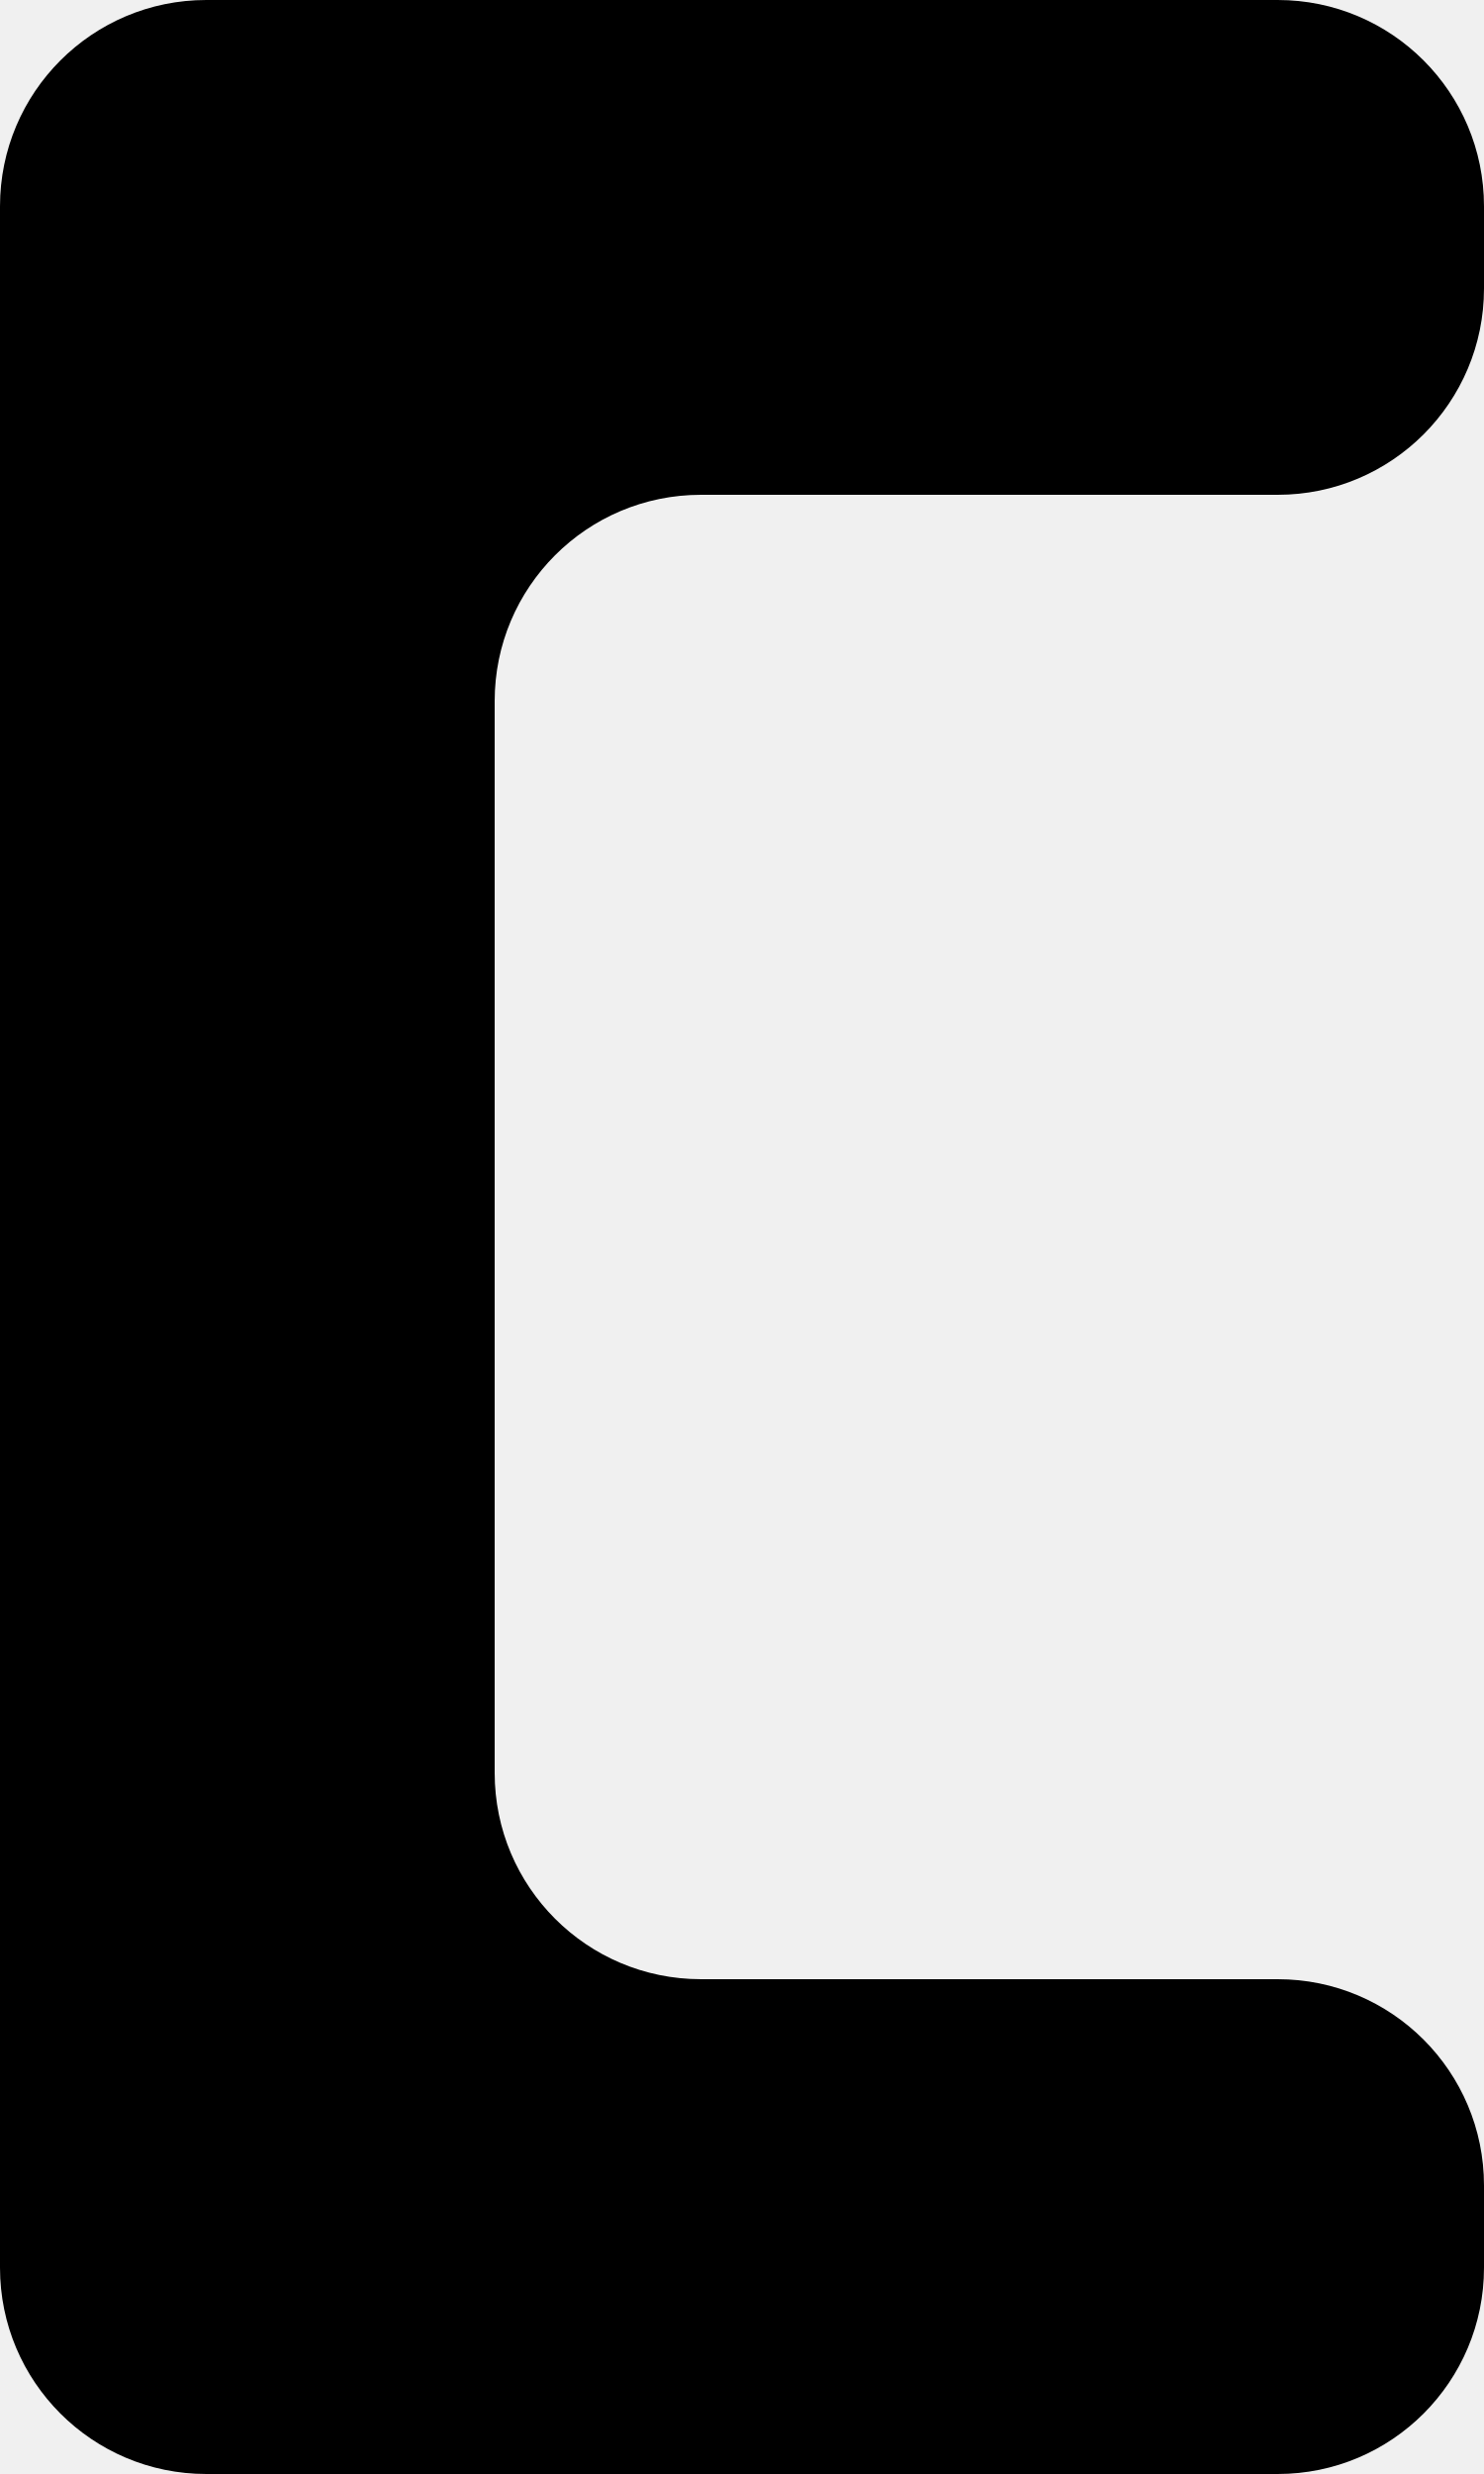
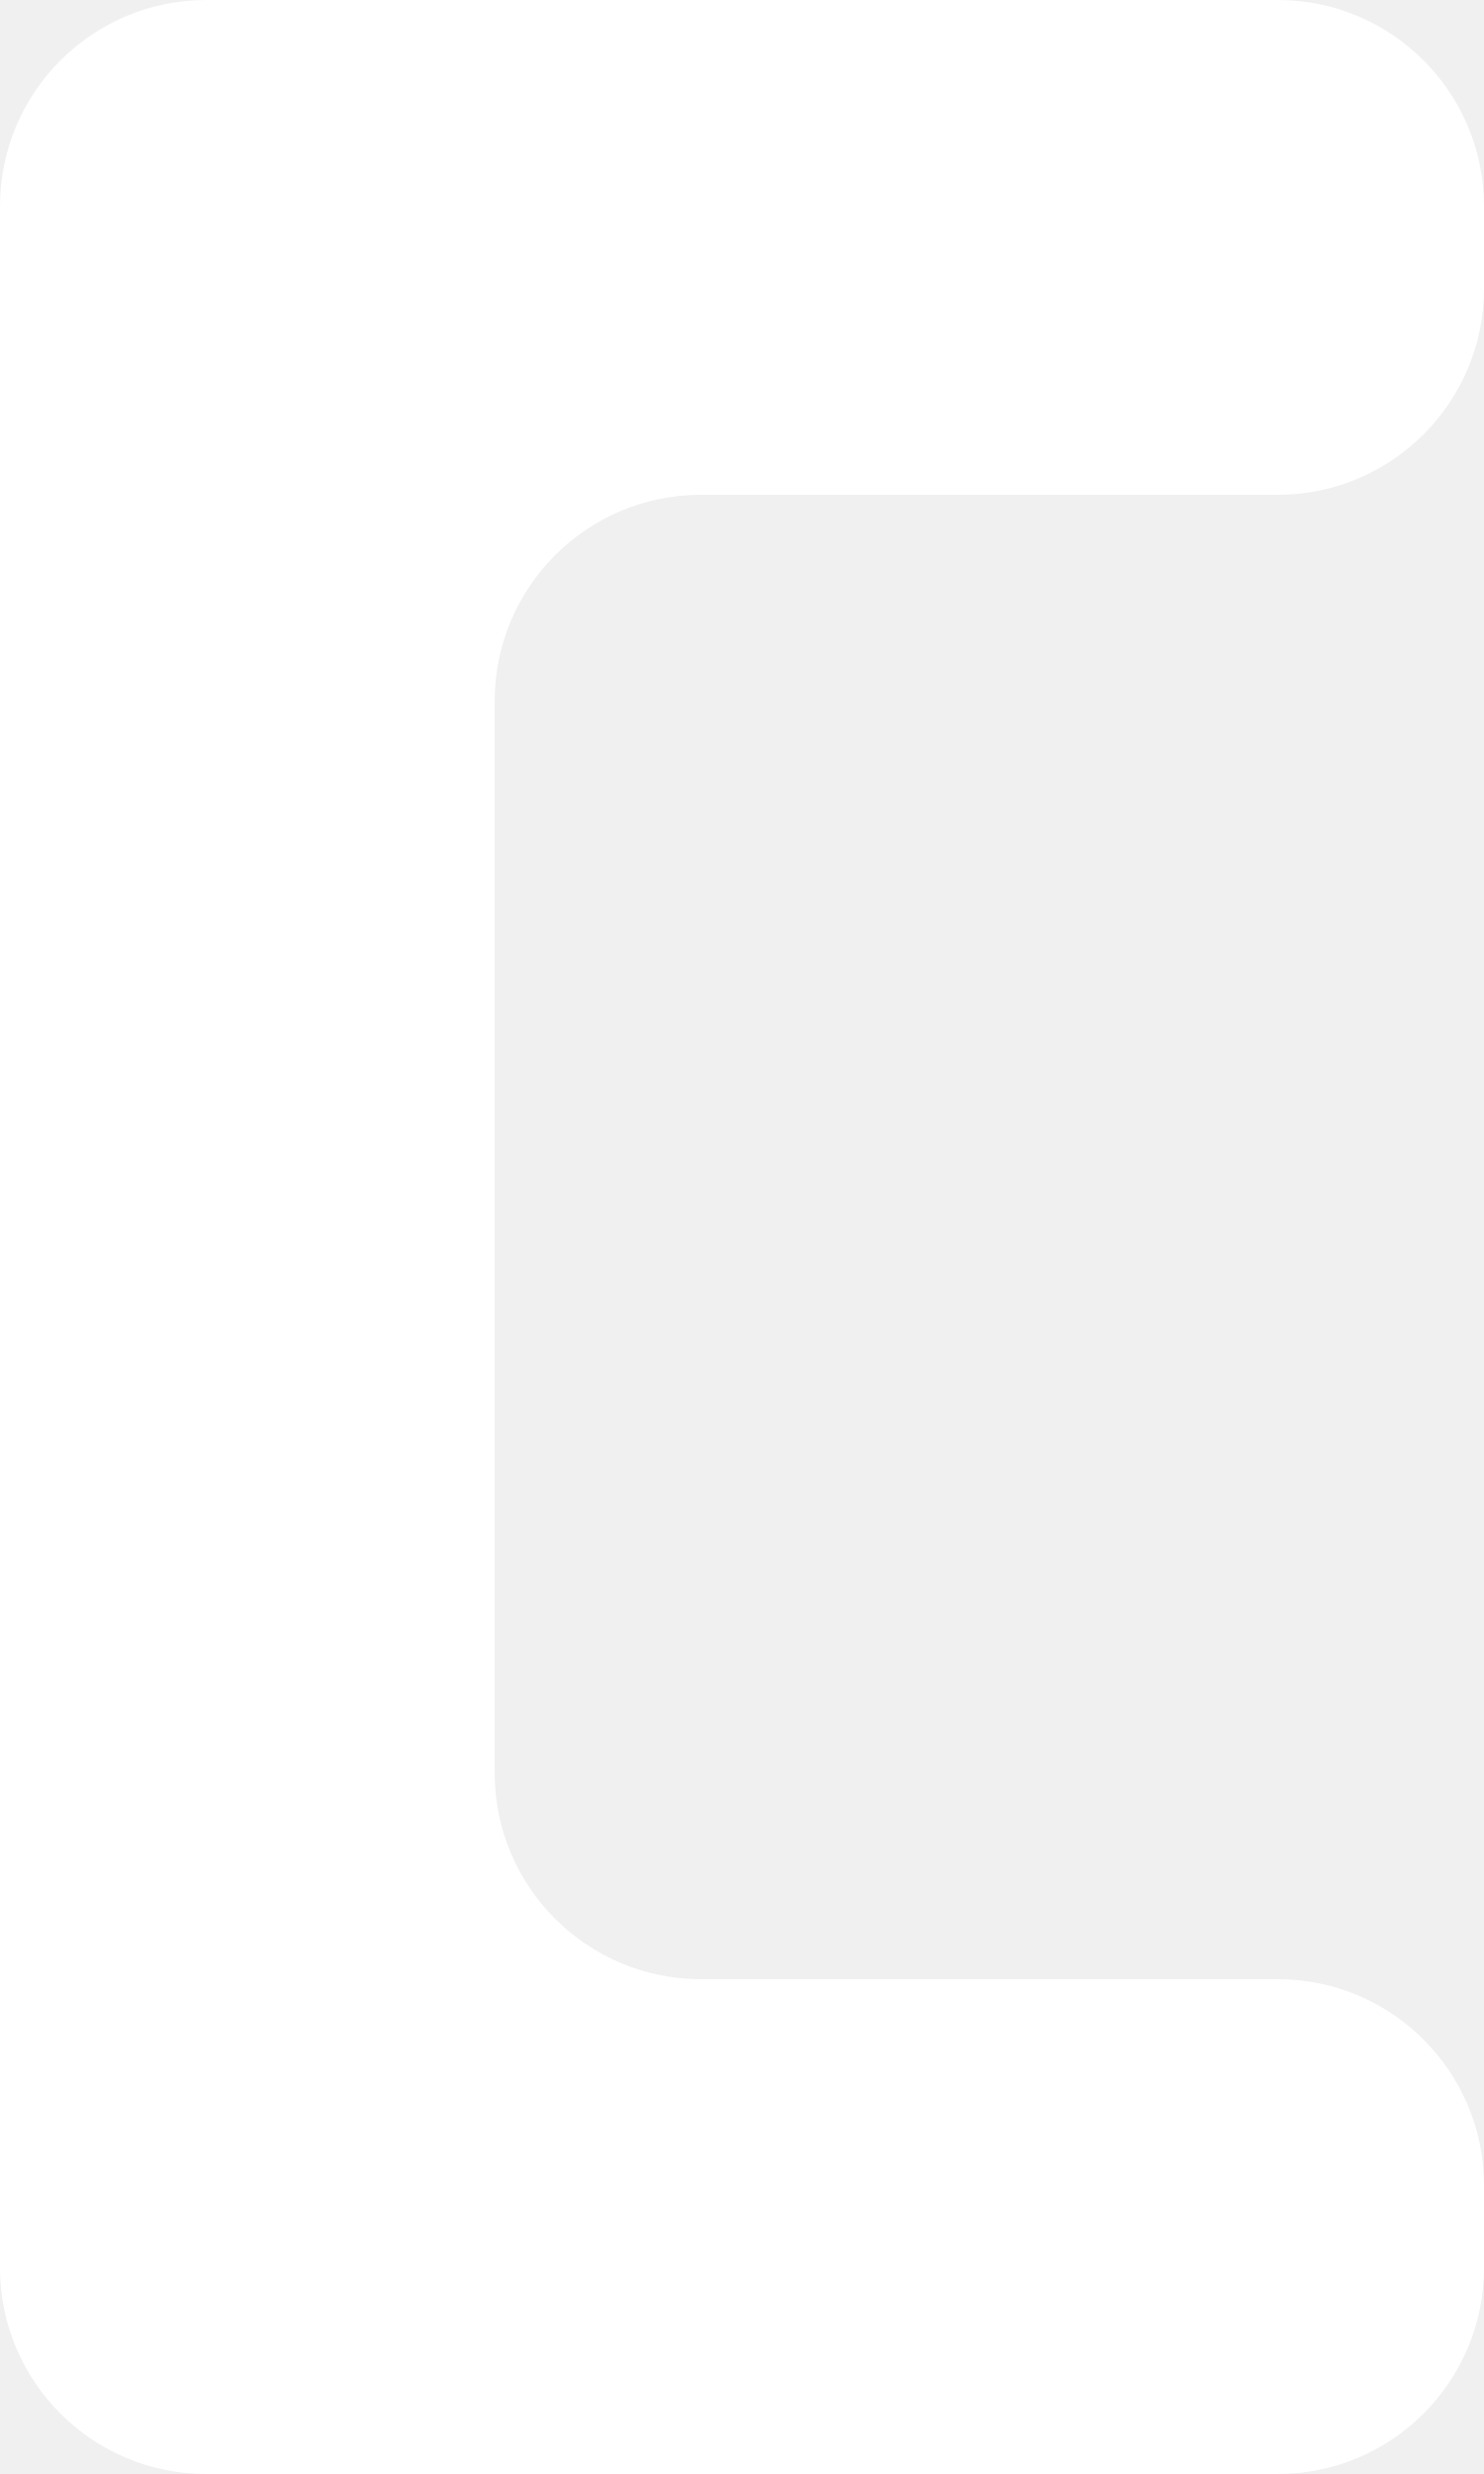
<svg xmlns="http://www.w3.org/2000/svg" width="96" height="160" viewBox="0 0 96 160">
-   <path d="M 82.656 0.000 A 13.344 13.344 0 0 1 96.000 13.344 L 96.000 18.656 A 13.344 13.344 0 0 1 82.656 32.000 L 45.344 32.000 A 13.344 13.344 0 0 0 32.000 45.344 L 32.000 114.656 A 13.344 13.344 0 0 0 45.344 128.000 L 82.656 128.000 A 13.344 13.344 0 0 1 96.000 141.344 L 96.000 146.656 A 13.344 13.344 0 0 1 82.656 160.000 L 13.344 160.000 A 13.344 13.344 0 0 1 0.000 146.656 L 0.000 13.344 A 13.344 13.344 0 0 1 13.344 0.000 Z" fill="#000000" />
+   <path d="M 82.656 0.000 A 13.344 13.344 0 0 1 96.000 13.344 L 96.000 18.656 A 13.344 13.344 0 0 1 82.656 32.000 L 45.344 32.000 A 13.344 13.344 0 0 0 32.000 45.344 L 32.000 114.656 A 13.344 13.344 0 0 0 45.344 128.000 L 82.656 128.000 A 13.344 13.344 0 0 1 96.000 141.344 L 96.000 146.656 A 13.344 13.344 0 0 1 82.656 160.000 L 13.344 160.000 A 13.344 13.344 0 0 1 0.000 146.656 L 0.000 13.344 A 13.344 13.344 0 0 1 13.344 0.000 Z" fill="#ffffff" />
</svg>
